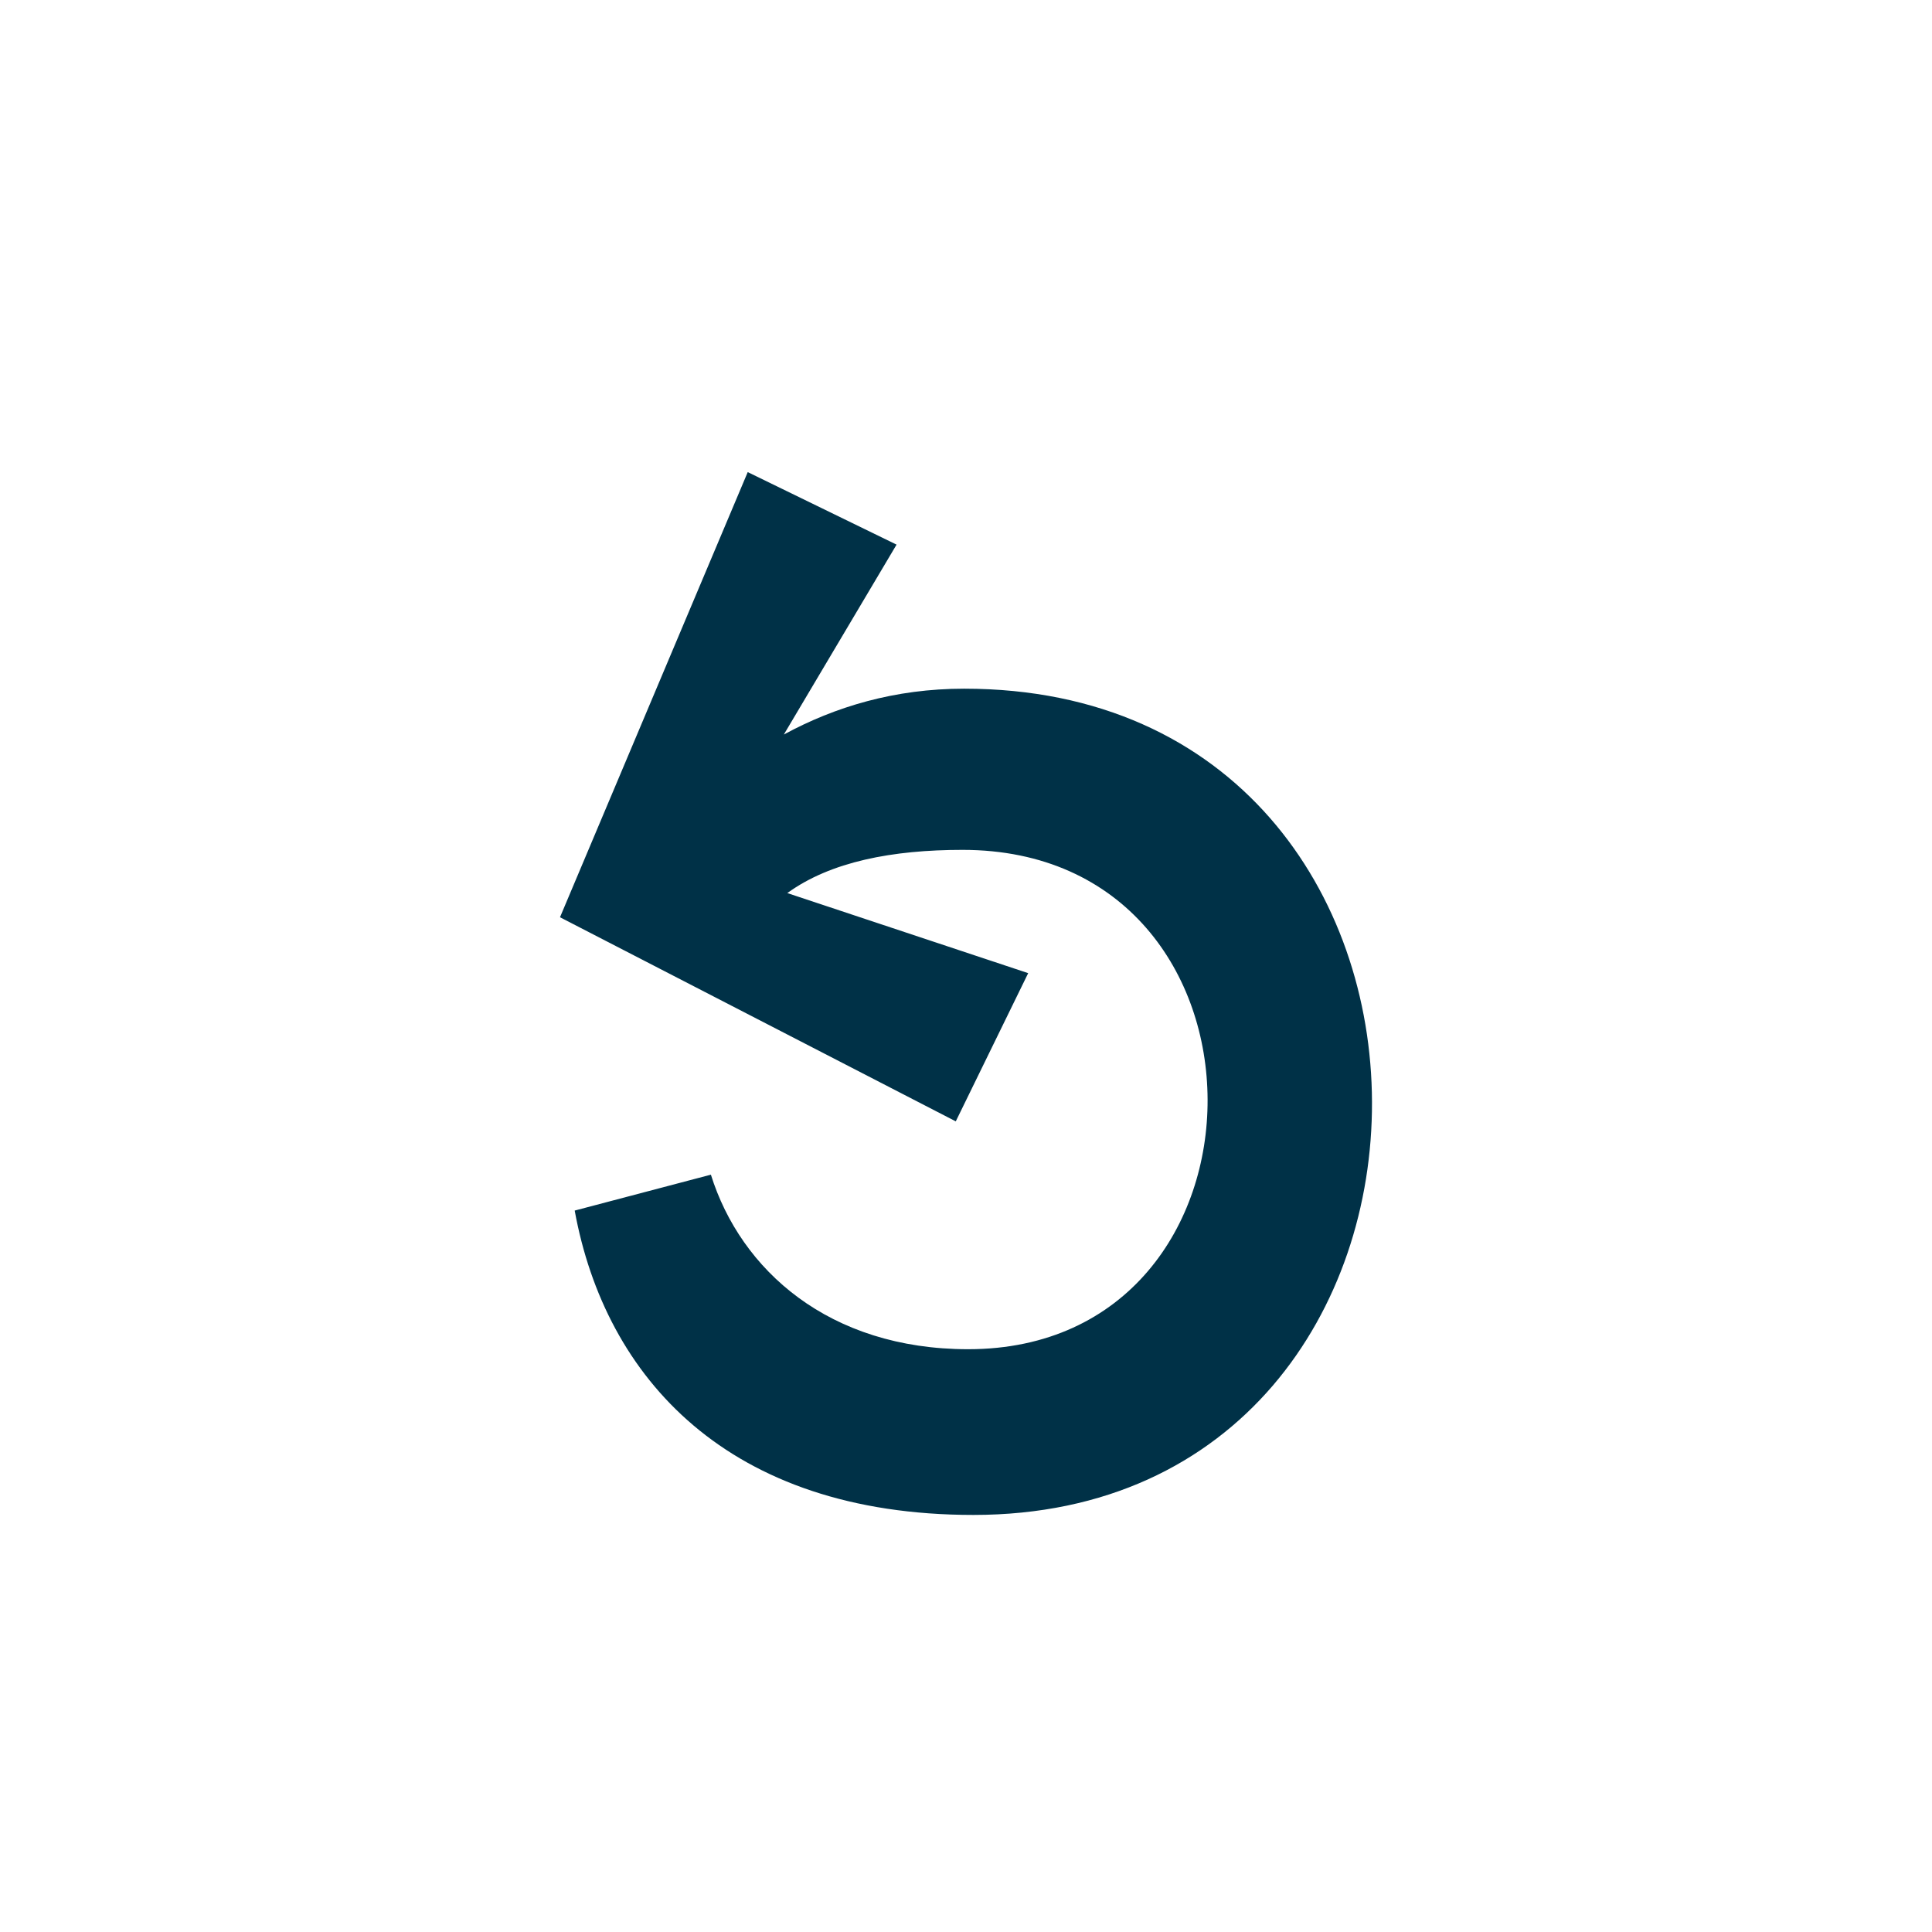
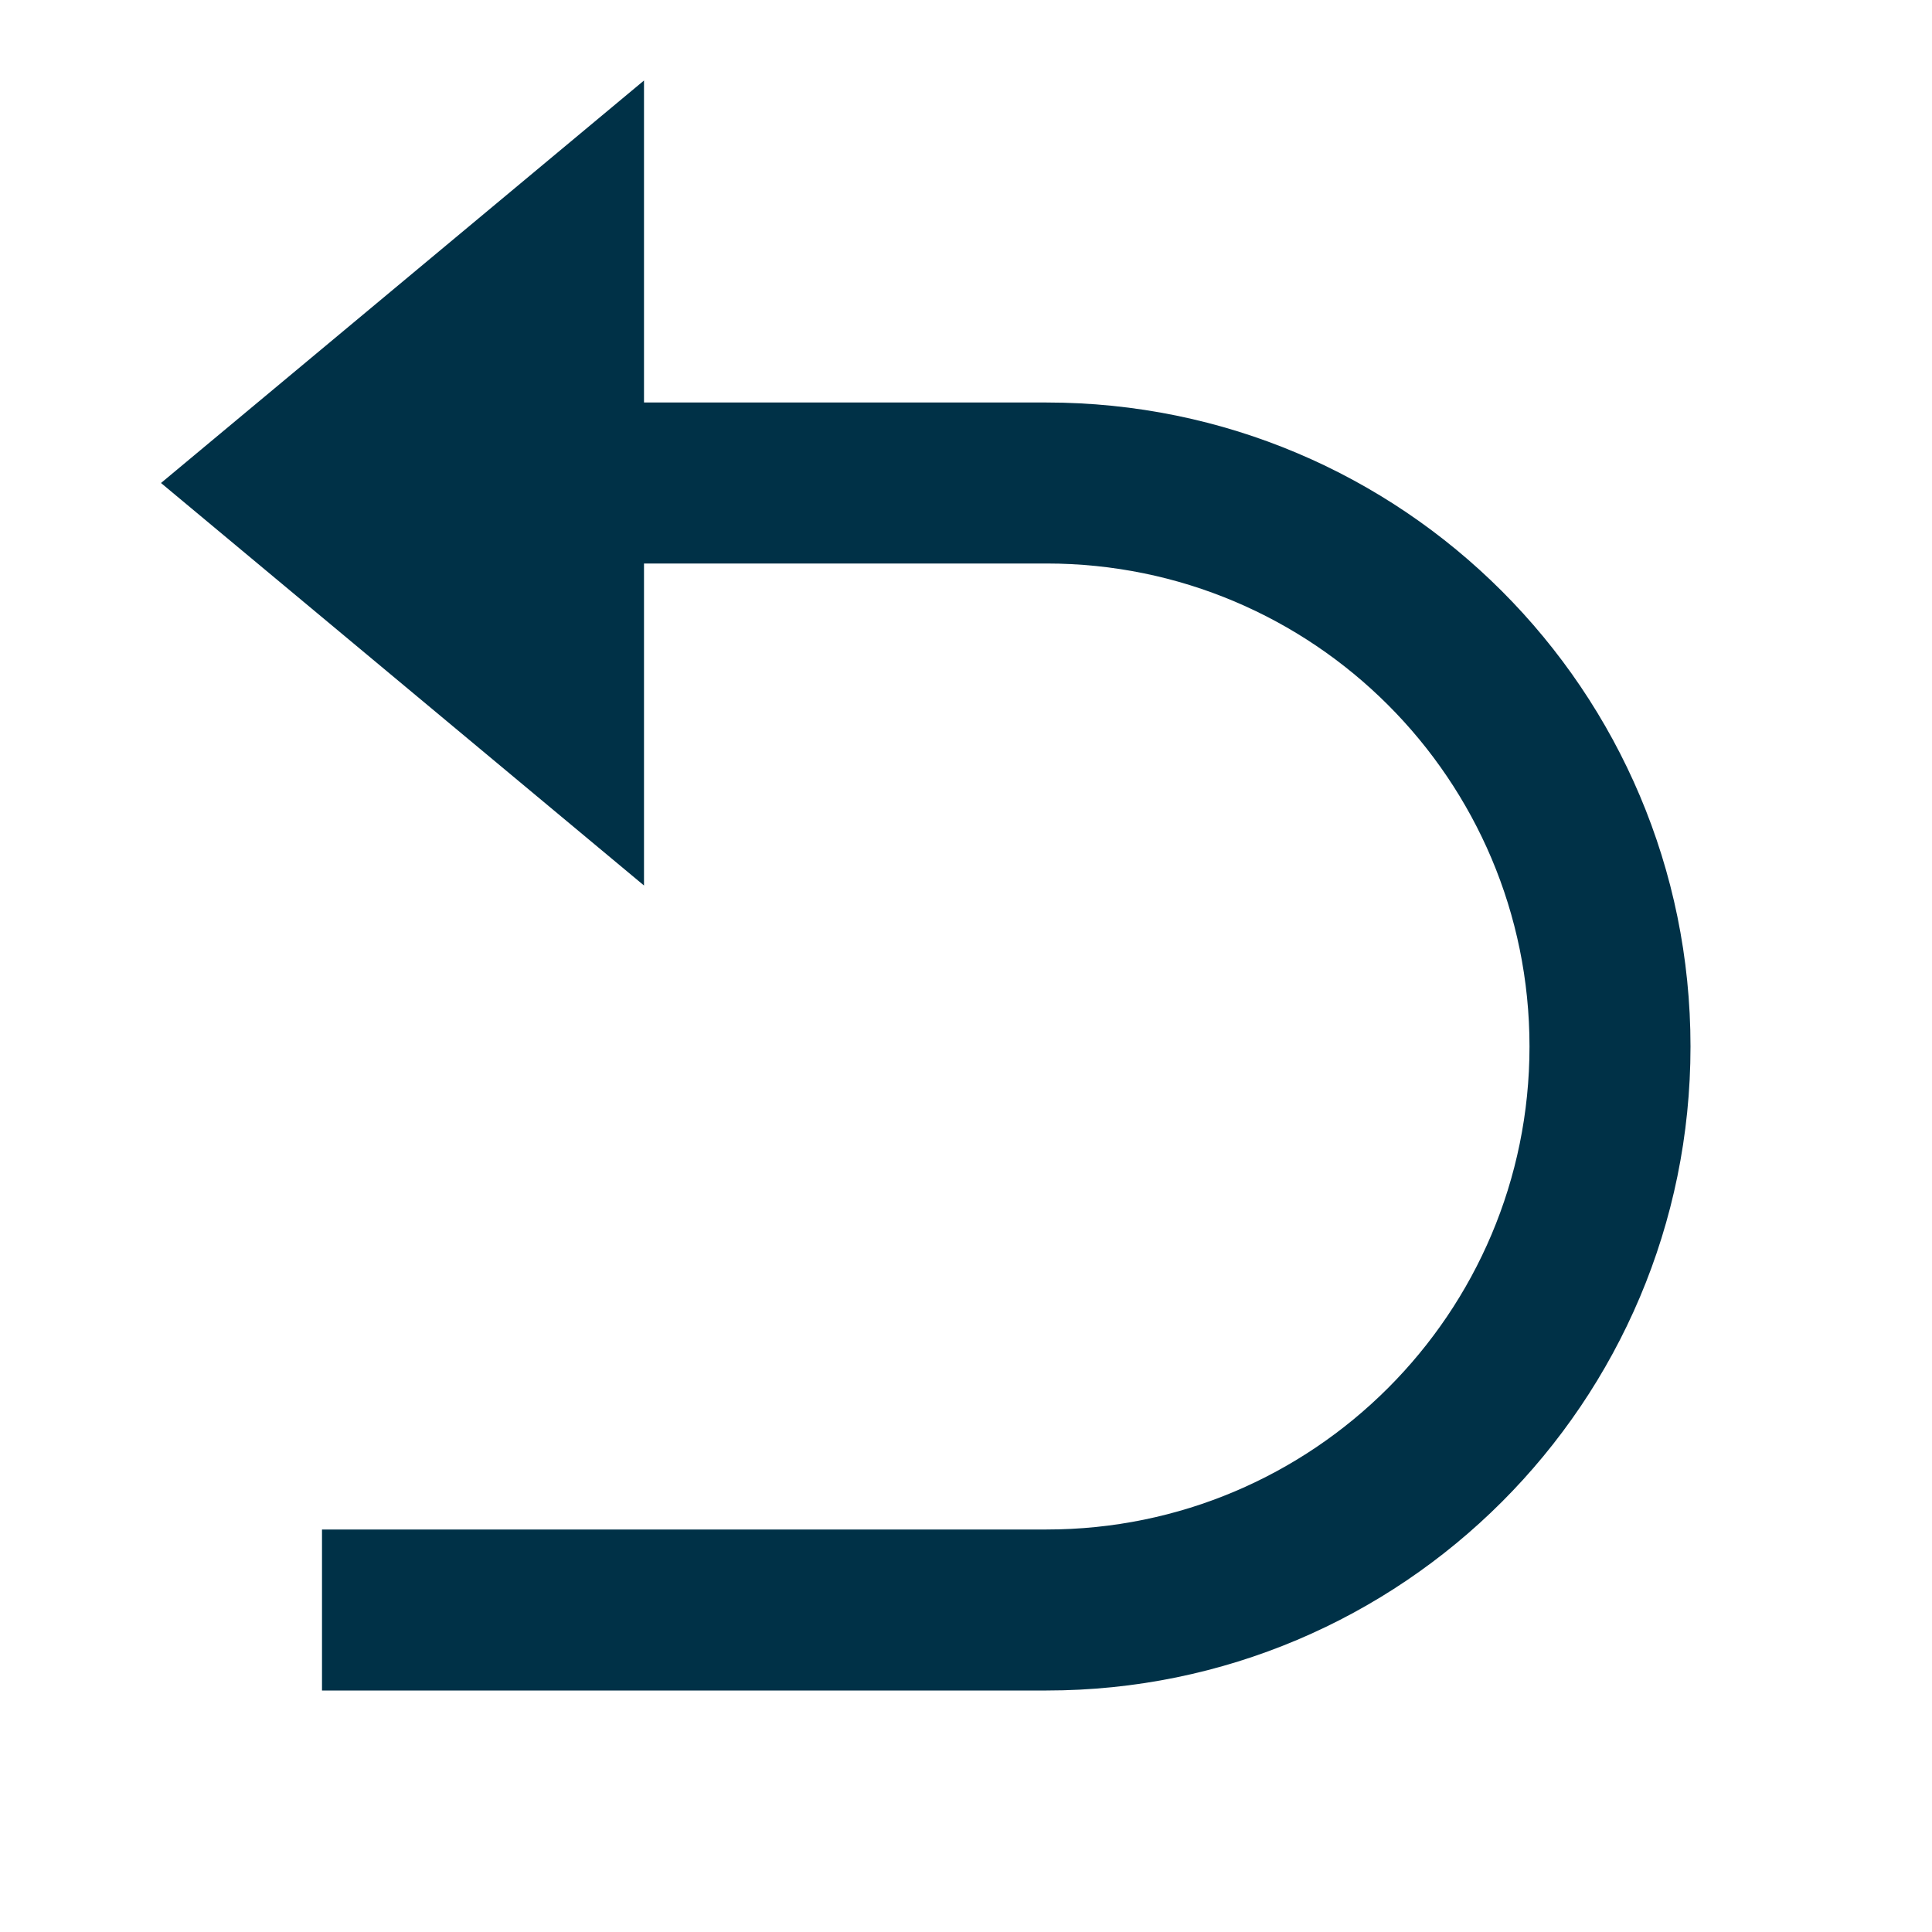
- <svg xmlns="http://www.w3.org/2000/svg" width="64px" height="64px" viewBox="-20 0 190 190" fill="none">
+ <svg xmlns="http://www.w3.org/2000/svg" width="64px" height="64px" viewBox="0 0 24 24" fill="#003147" stroke="#003147" stroke-width="0">
  <g id="SVGRepo_bgCarrier" stroke-width="0" />
  <g id="SVGRepo_tracerCarrier" stroke-linecap="round" stroke-linejoin="round" />
  <g id="SVGRepo_iconCarrier">
-     <path fill-rule="evenodd" clip-rule="evenodd" d="M75.731 148.984C51.601 148.984 39.518 135.493 36.518 119.052L49.911 115.521C52.842 124.896 61.52 132.687 75.209 132.687C106.6 132.687 106.802 83.579 74.659 83.579C67.786 83.579 61.694 84.73 57.427 87.829L81.116 95.703L73.994 110.279L35.072 90.206L53.535 46.429L68.171 53.56L57.085 72.237C62.122 69.501 67.995 67.728 74.817 67.728C128.313 67.729 127.977 148.984 75.731 148.984Z" fill="#003147" />
+     <g>
+       <path fill="none" d="M0 0h24v24H0z" />
+       <path d="M8 7v4L2 6l6-5v4h5a8 8 0 1 1 0 16H4v-2h9a6 6 0 1 0 0-12H8z" />
+     </g>
  </g>
</svg>
